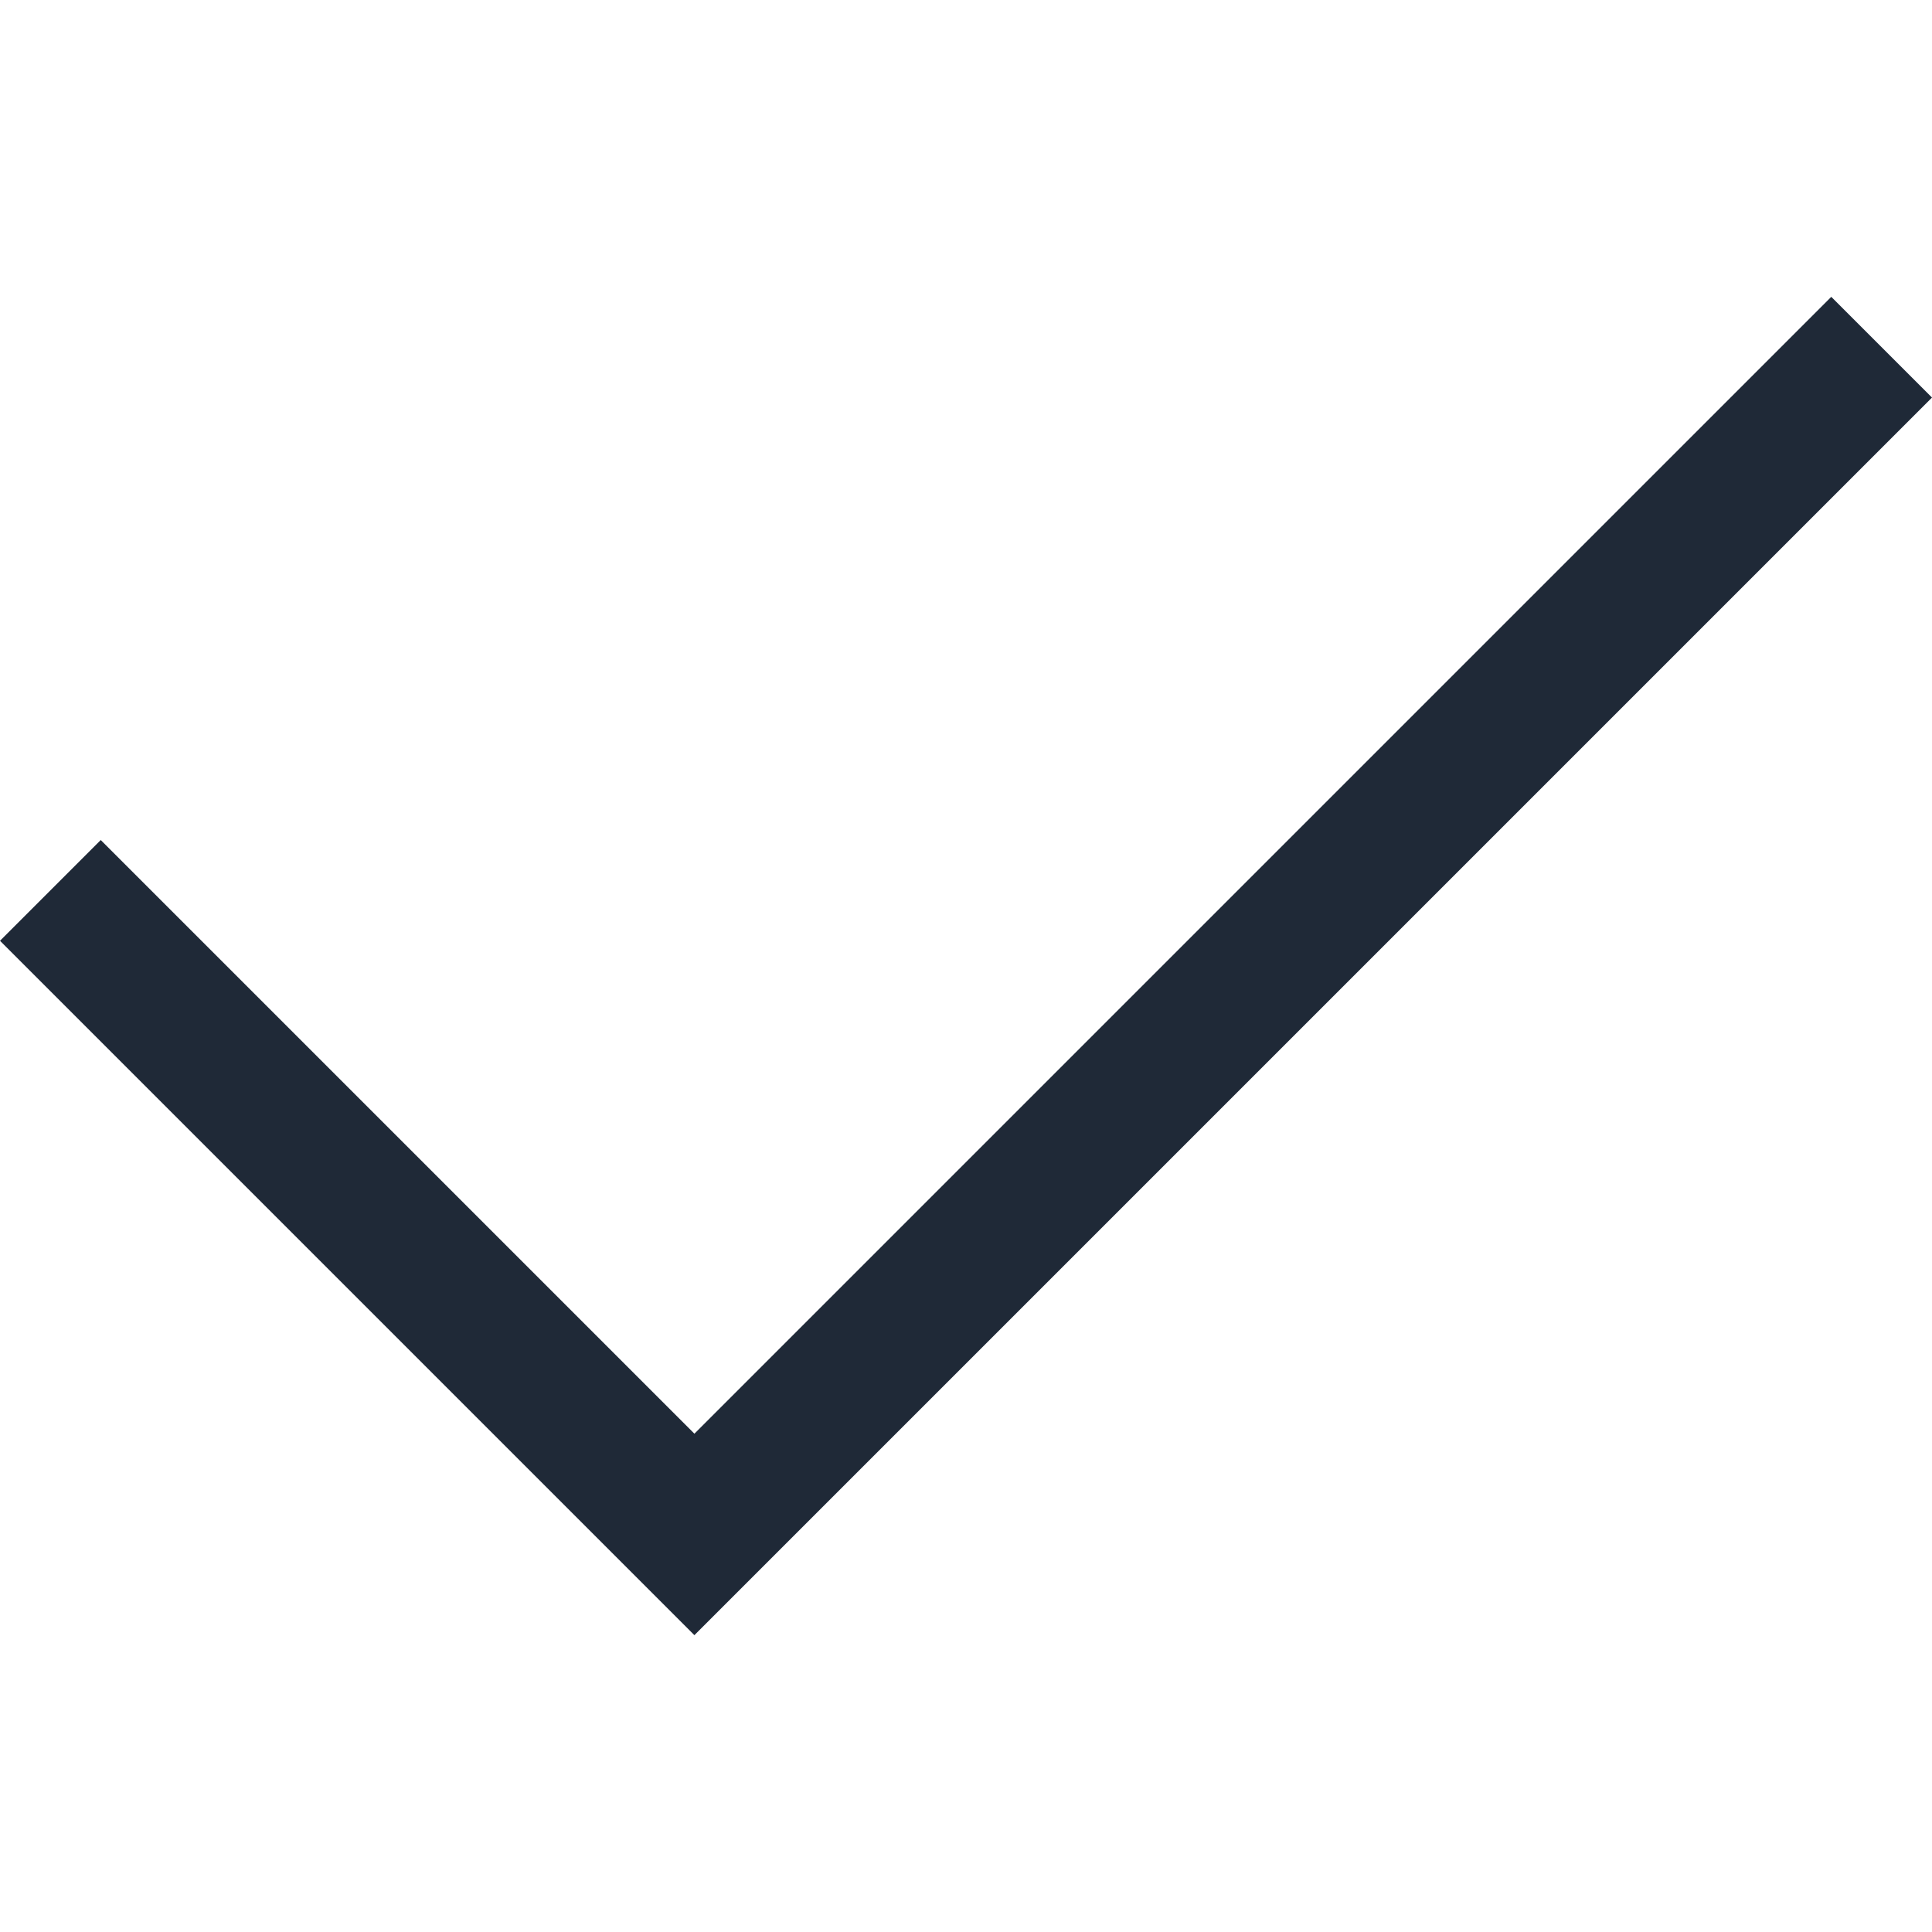
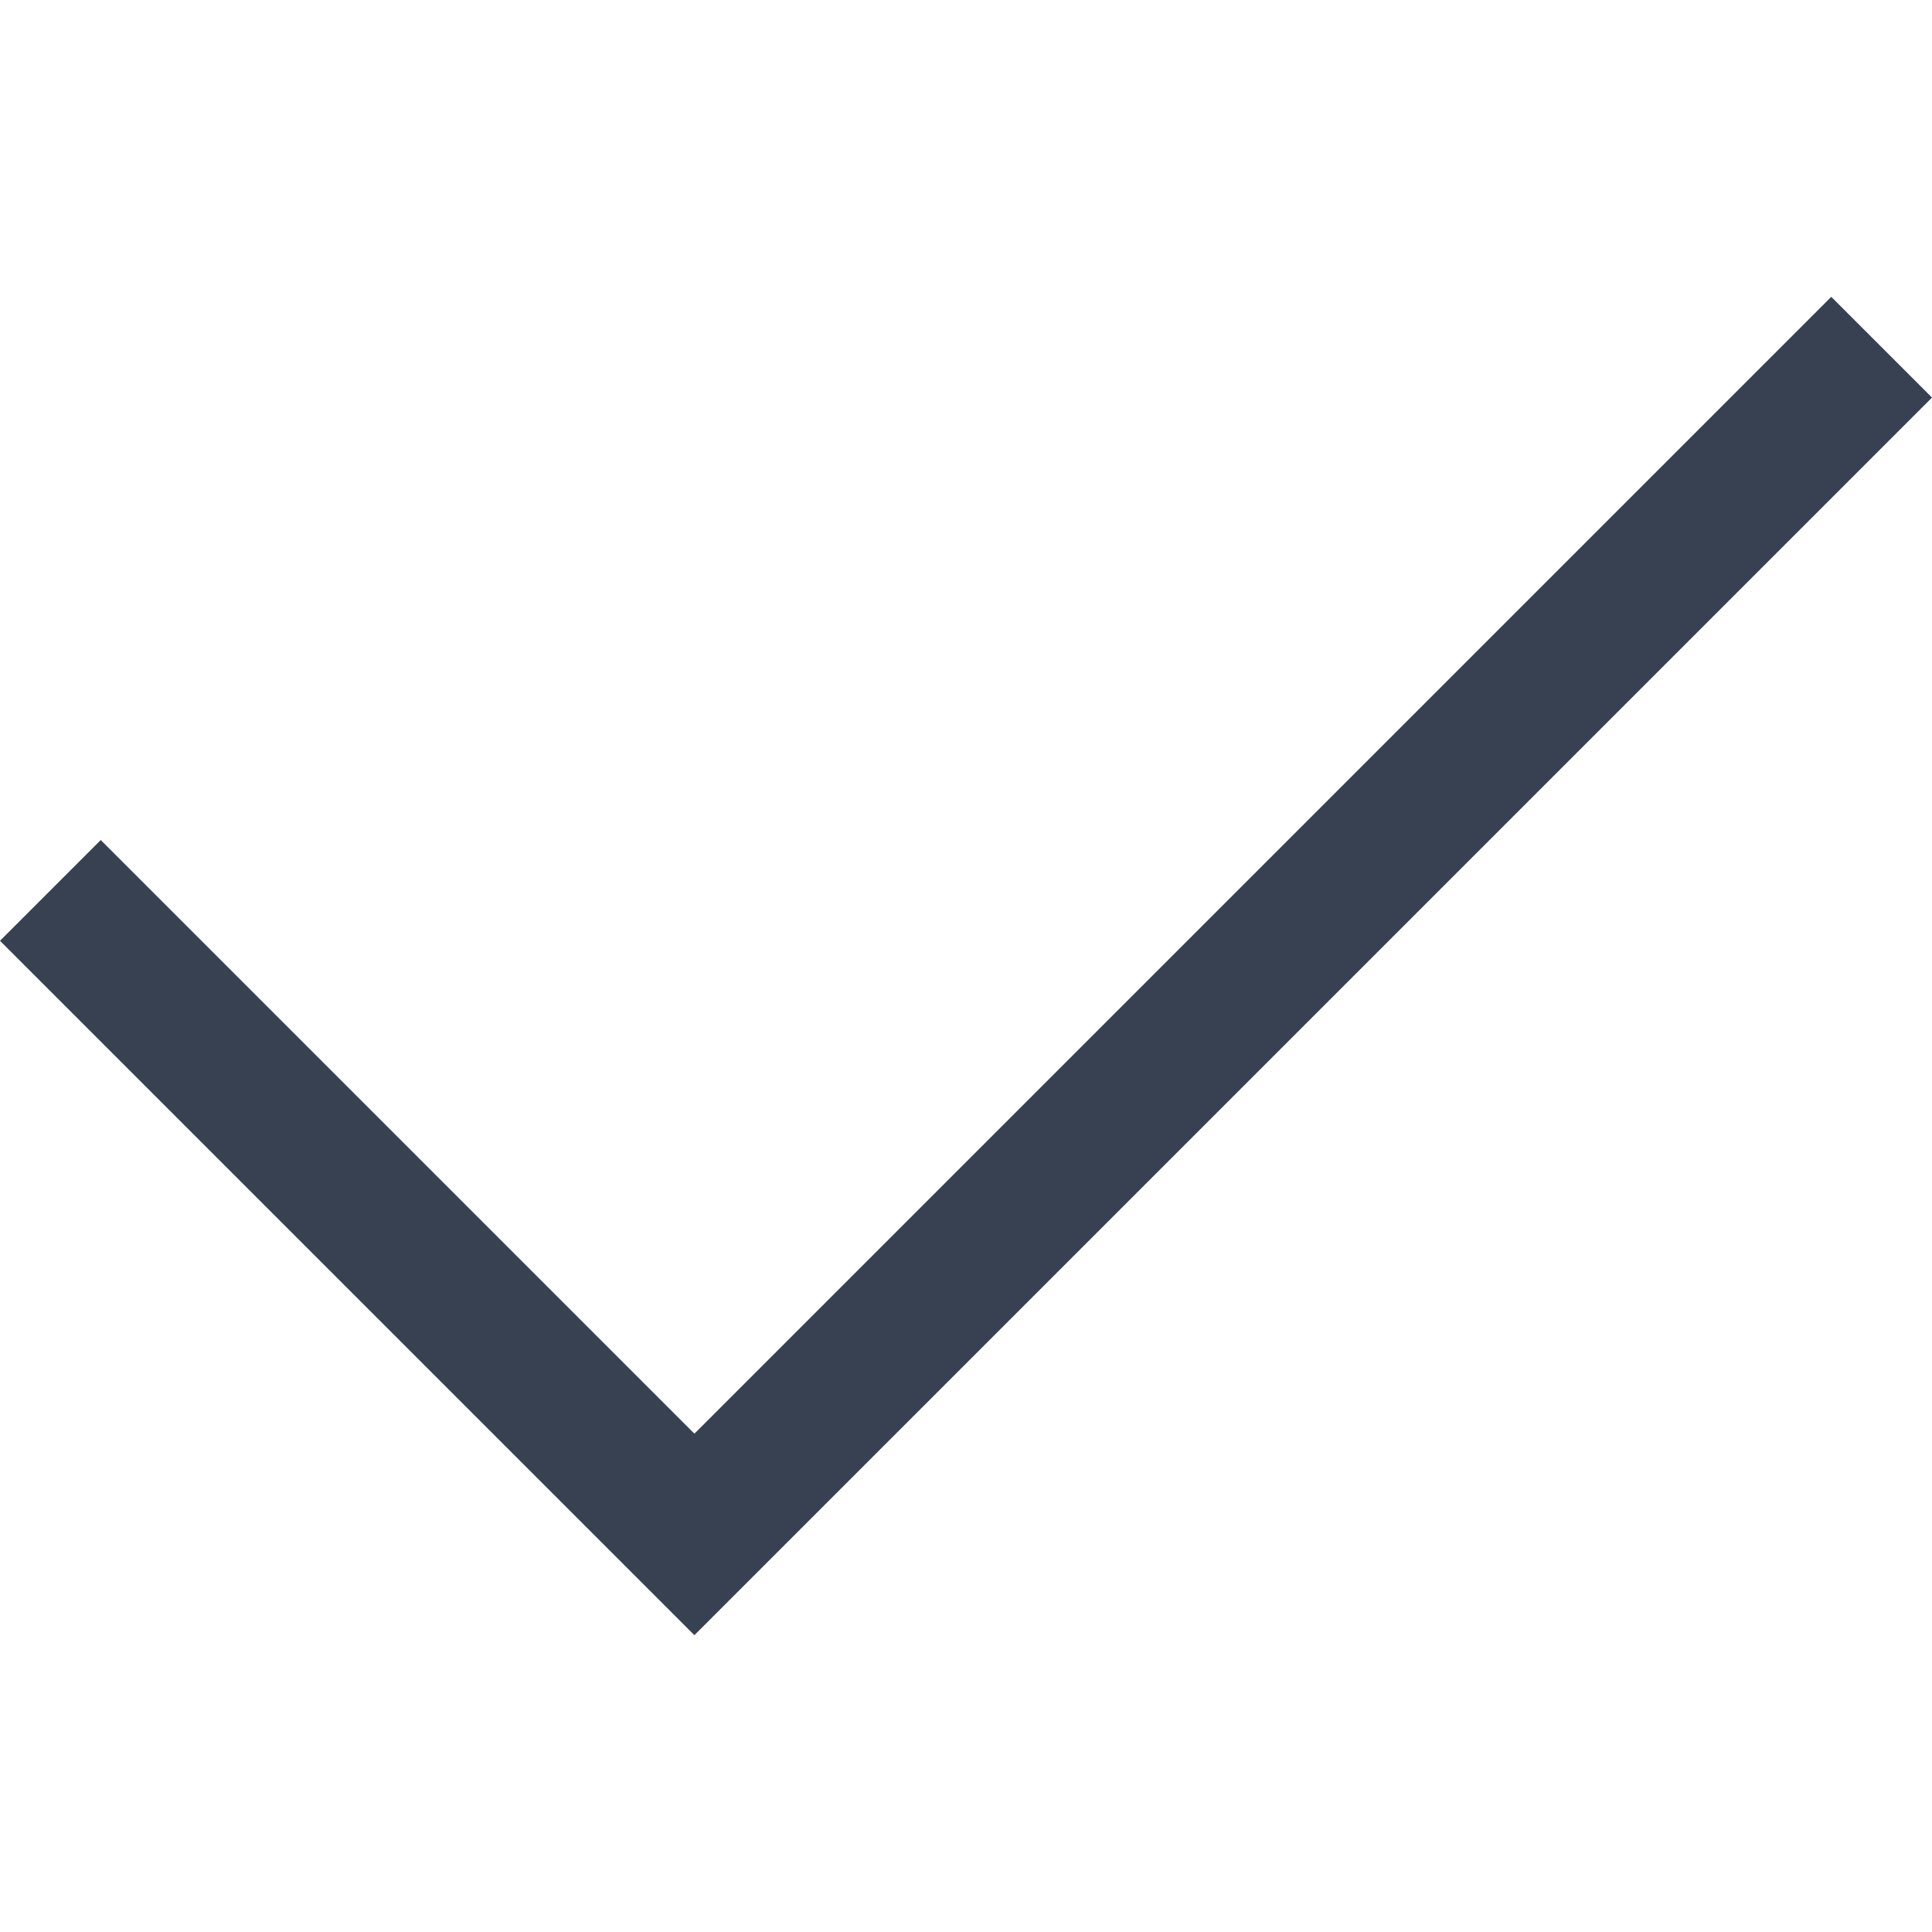
<svg xmlns="http://www.w3.org/2000/svg" version="1.1" id="Layer_1" x="0px" y="0px" viewBox="0 0 406.834 406.834" style="enable-background:new 0 0 406.834 406.834;" xml:space="preserve">
-   <polygon fill="rgb(31, 41, 55)" points="385.621,62.507 146.225,301.901 21.213,176.891 0,198.104 146.225,344.327 406.834,83.72 " />
+   <polygon fill="#374151" points="385.621,62.507 146.225,301.901 21.213,176.891 0,198.104 146.225,344.327 406.834,83.72 " />
  <g>
</g>
  <g>
</g>
  <g>
</g>
  <g>
</g>
  <g>
</g>
  <g>
</g>
  <g>
</g>
  <g>
</g>
  <g>
</g>
  <g>
</g>
  <g>
</g>
  <g>
</g>
  <g>
</g>
  <g>
</g>
  <g>
</g>
</svg>
